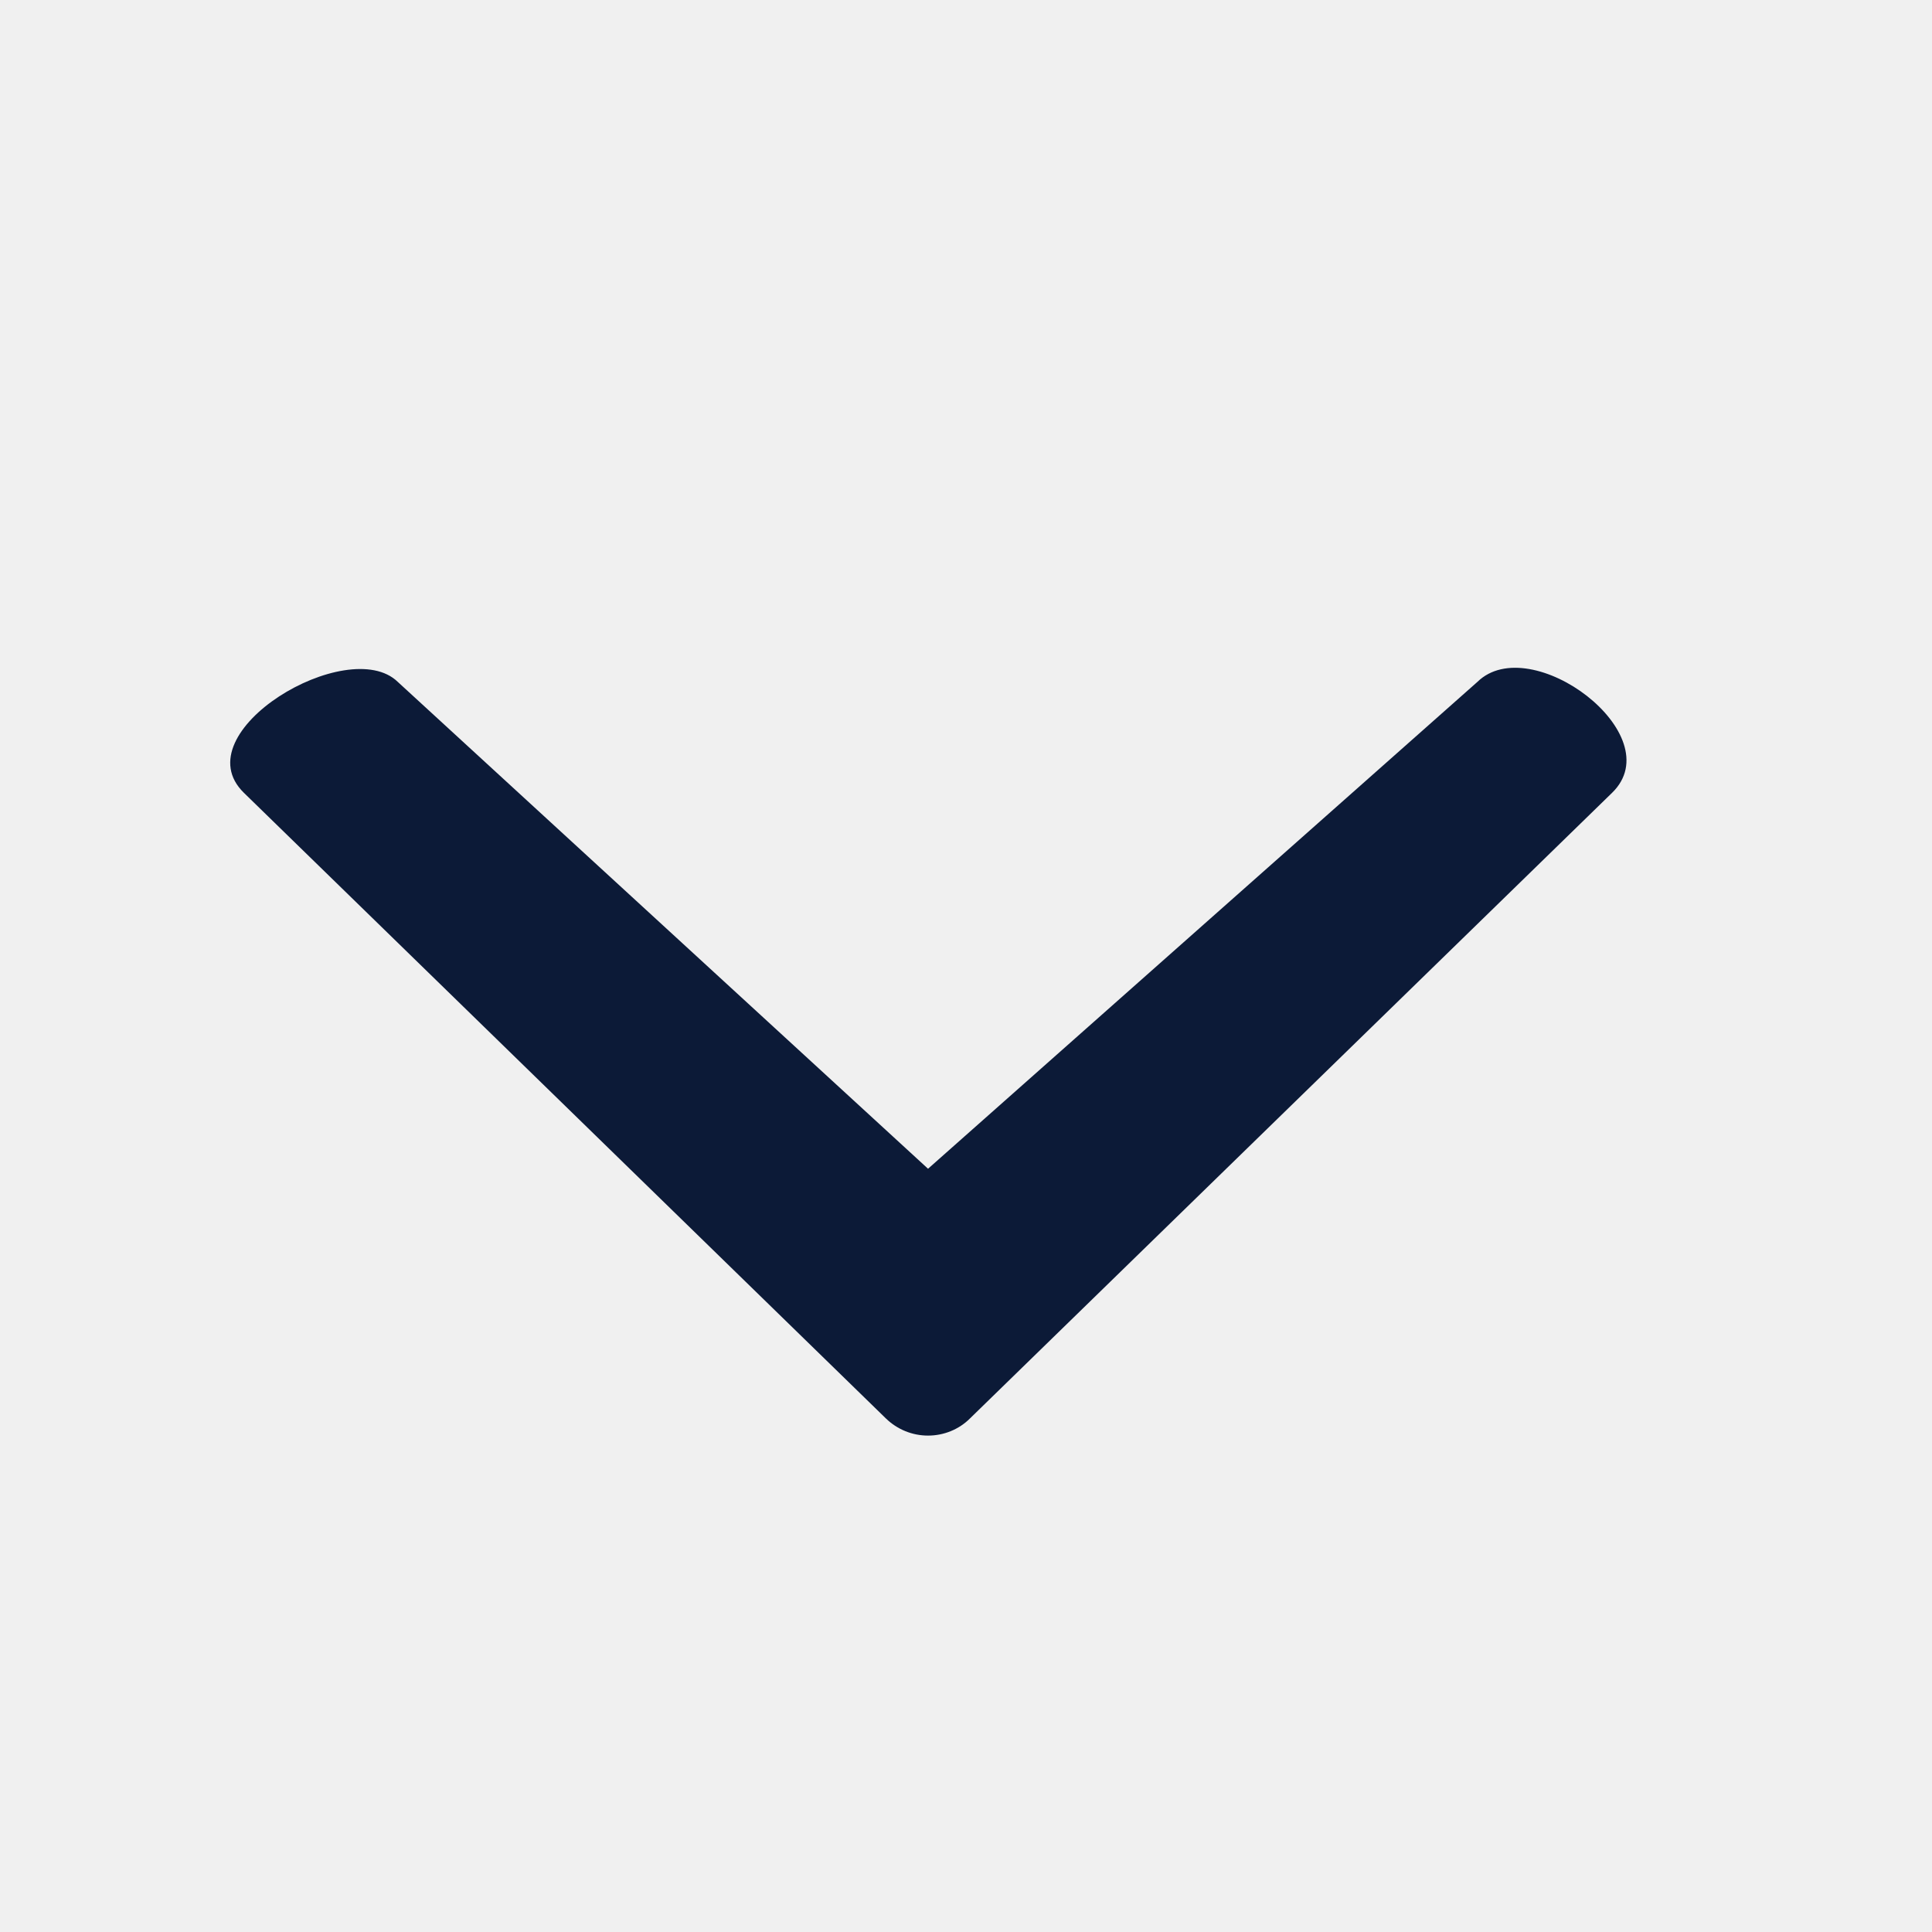
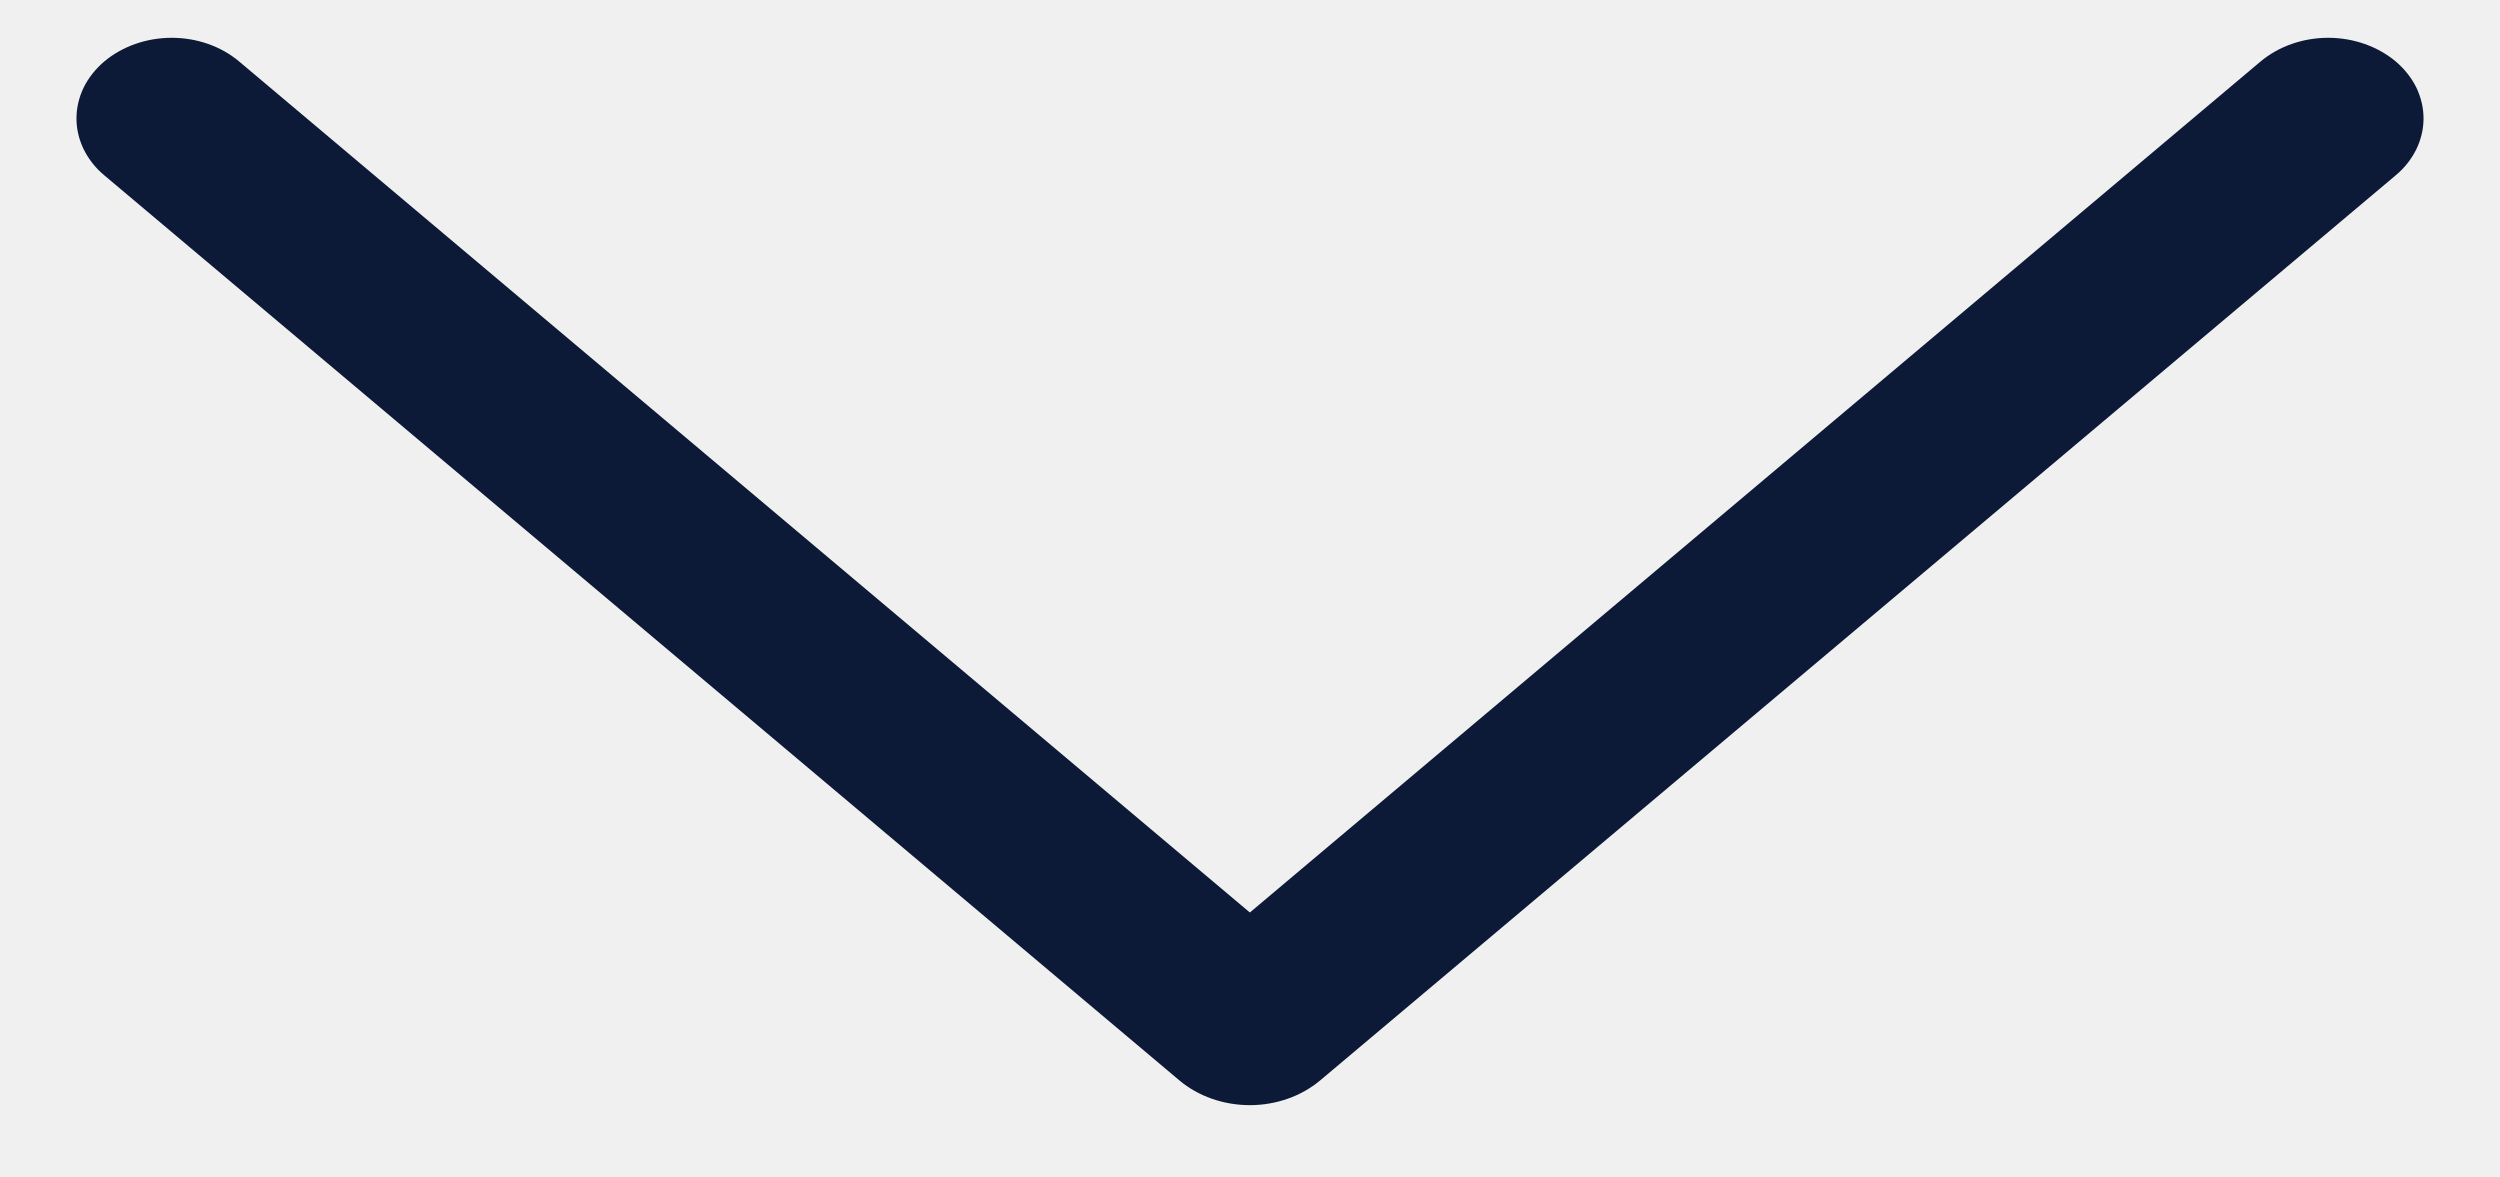
- <svg xmlns="http://www.w3.org/2000/svg" width="17" height="17" viewBox="0 0 17 17" fill="none">
-   <defs>
-     <clipPath id="clip201_129">
-       <rect id="ep:arrow-left" width="17" height="17" transform="translate(0 17) rotate(-90)" fill="white" fill-opacity="0" />
-     </clipPath>
-   </defs>
-   <rect id="ep:arrow-left" width="17" height="17" transform="translate(0 17) rotate(-90)" fill="#FFFFFF" fill-opacity="0" />
-   <g clip-path="url(#clip201_129)">
-     <path id="Vector" d="M2.146 6.976L7.795 12.481C7.895 12.578 8.027 12.632 8.166 12.632C8.305 12.632 8.438 12.578 8.535 12.481L14.185 6.976C14.709 6.466 13.469 5.541 13 6L8.166 10.284L3.5 6C3.064 5.576 1.6 6.442 2.146 6.976Z" fill="#0C1A37" fill-opacity="1" fill-rule="nonzero" />
-   </g>
+ <svg xmlns="http://www.w3.org/2000/svg" width="17" height="8" viewBox="0 0 17 8" fill="none">
+   <path d="M0.709 1.192L8.019 7.346C8.147 7.454 8.319 7.515 8.499 7.515C8.678 7.515 8.85 7.454 8.978 7.346L16.291 1.192C16.351 1.142 16.398 1.082 16.431 1.015C16.463 0.949 16.48 0.878 16.48 0.805C16.48 0.733 16.463 0.662 16.431 0.595C16.398 0.529 16.351 0.469 16.291 0.418C16.168 0.315 16.003 0.257 15.832 0.257C15.66 0.257 15.495 0.315 15.372 0.418L8.499 6.205L1.626 0.418C1.504 0.315 1.339 0.257 1.168 0.257C0.996 0.257 0.832 0.315 0.709 0.418C0.649 0.469 0.602 0.529 0.569 0.595C0.537 0.662 0.52 0.733 0.52 0.805C0.52 0.878 0.537 0.949 0.569 1.015C0.602 1.082 0.649 1.142 0.709 1.192Z" fill="#0C1A37" />
</svg>
